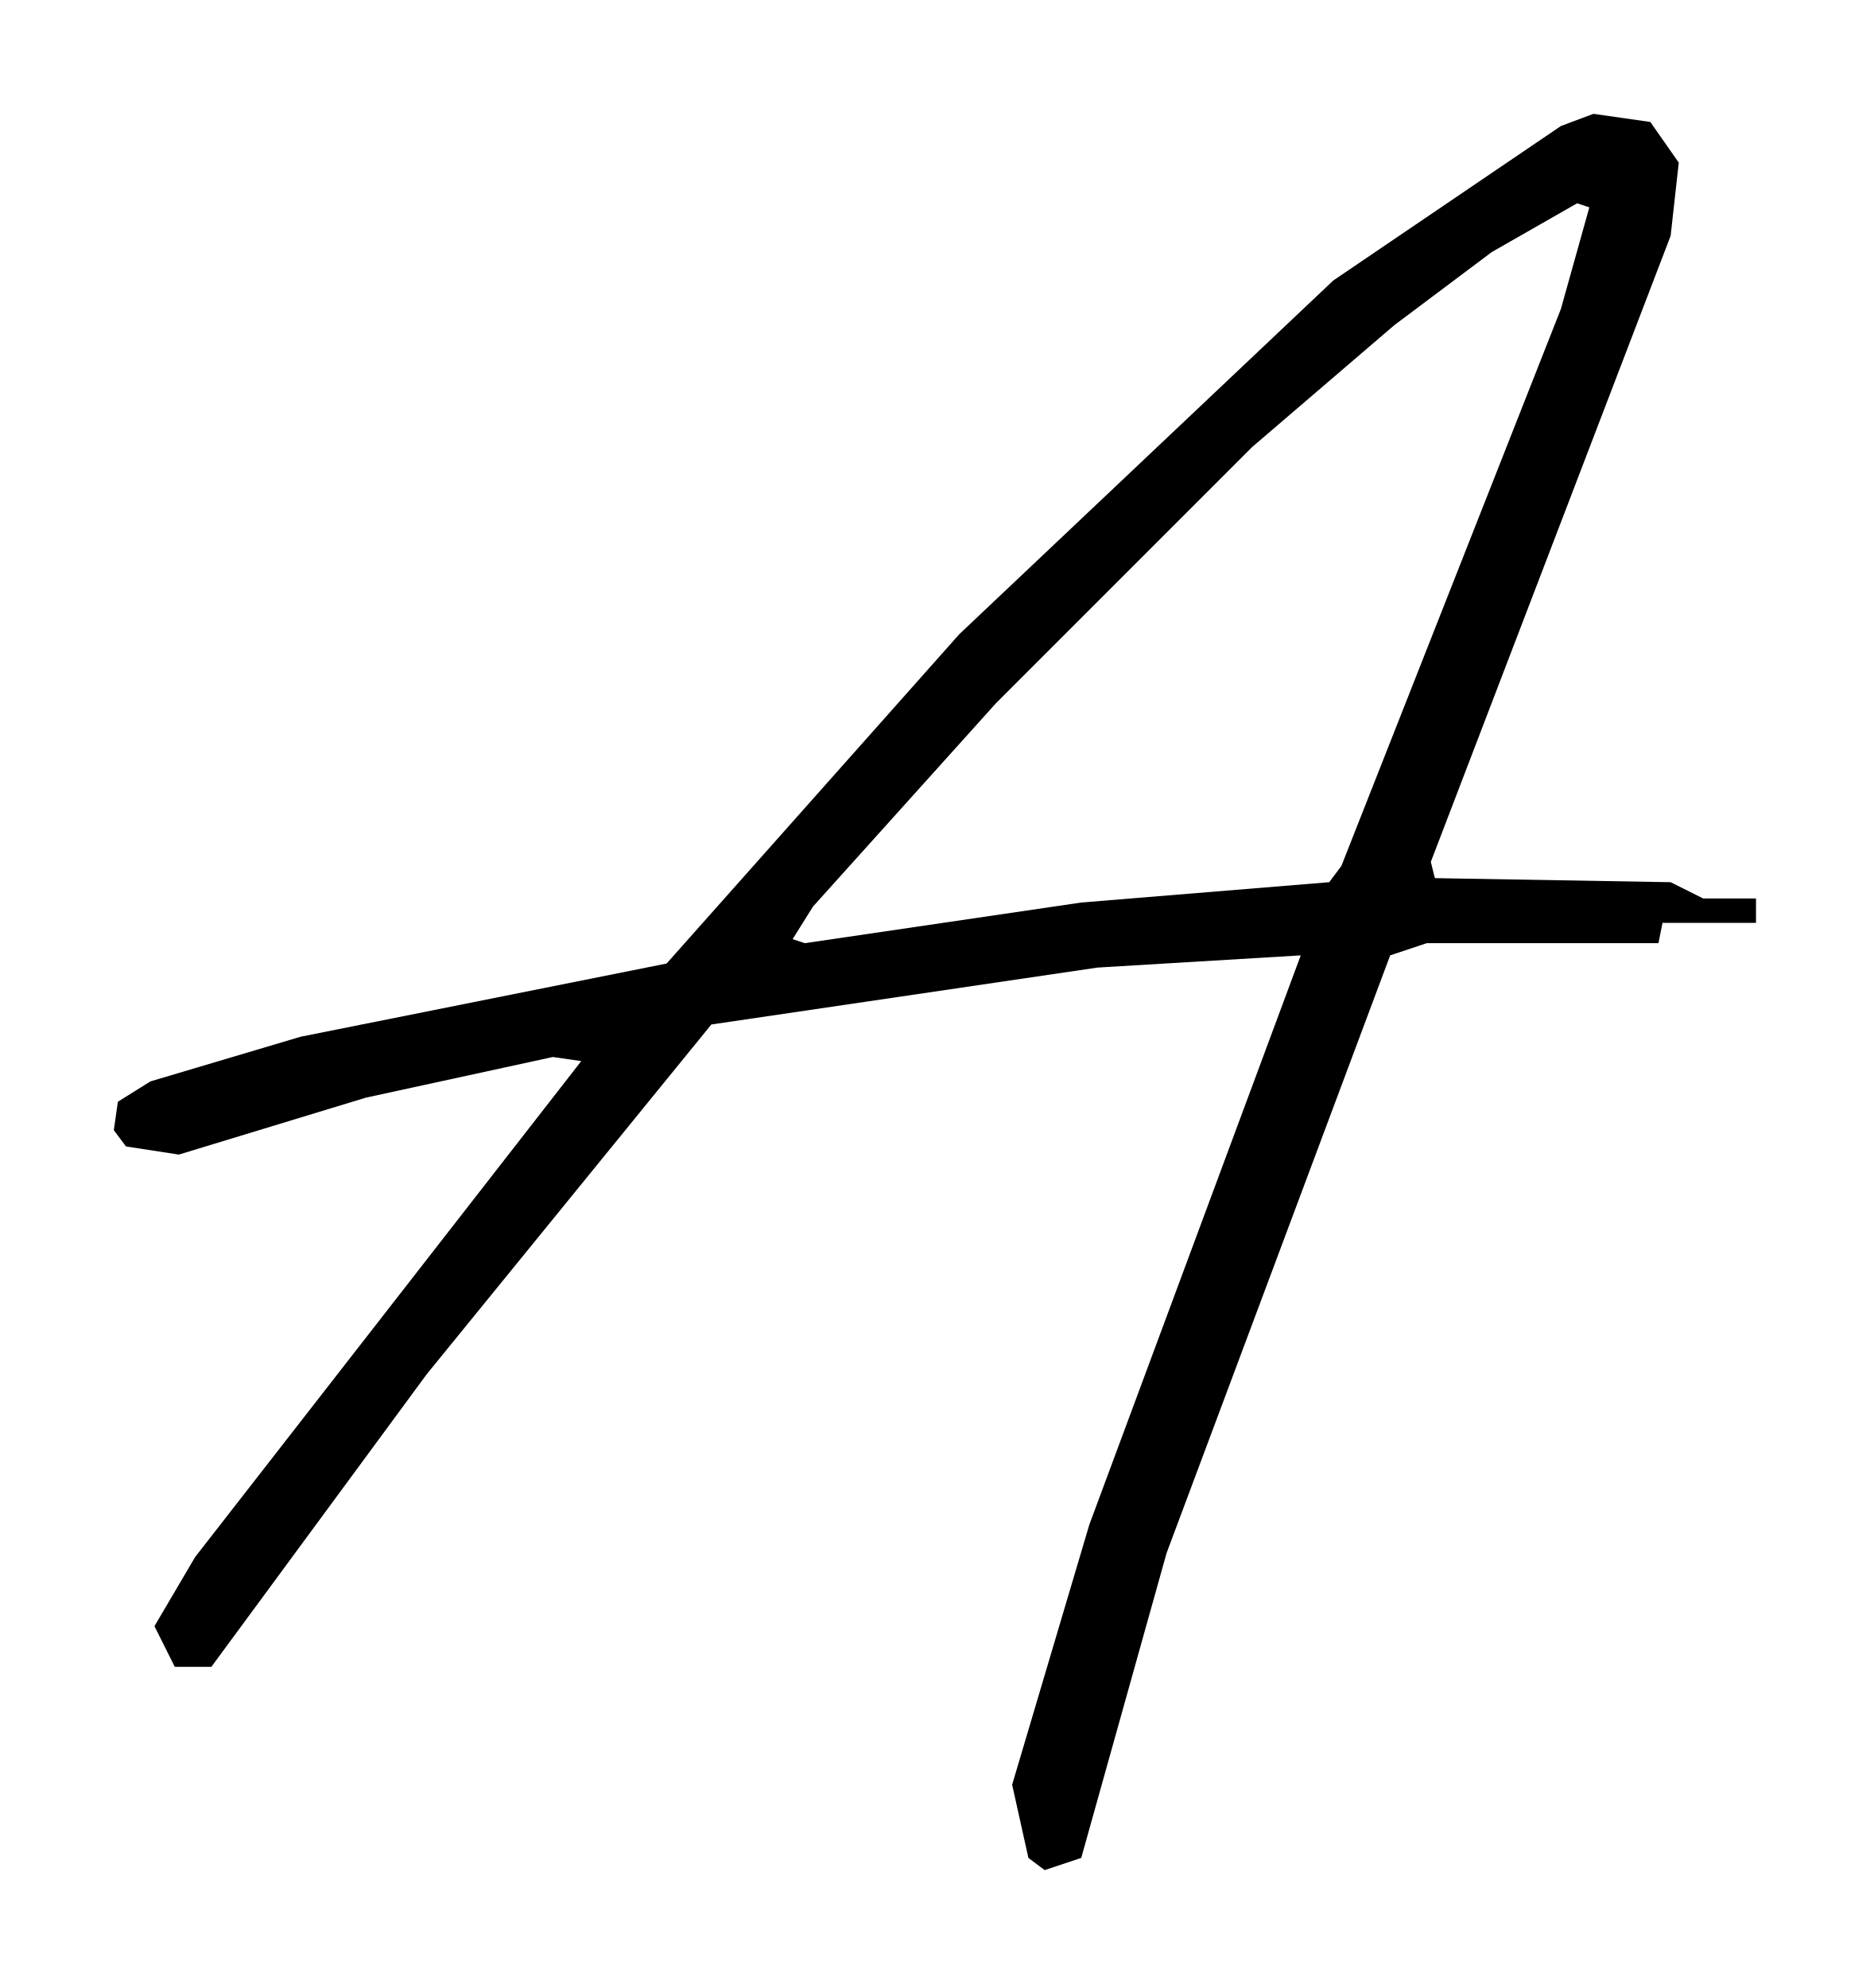
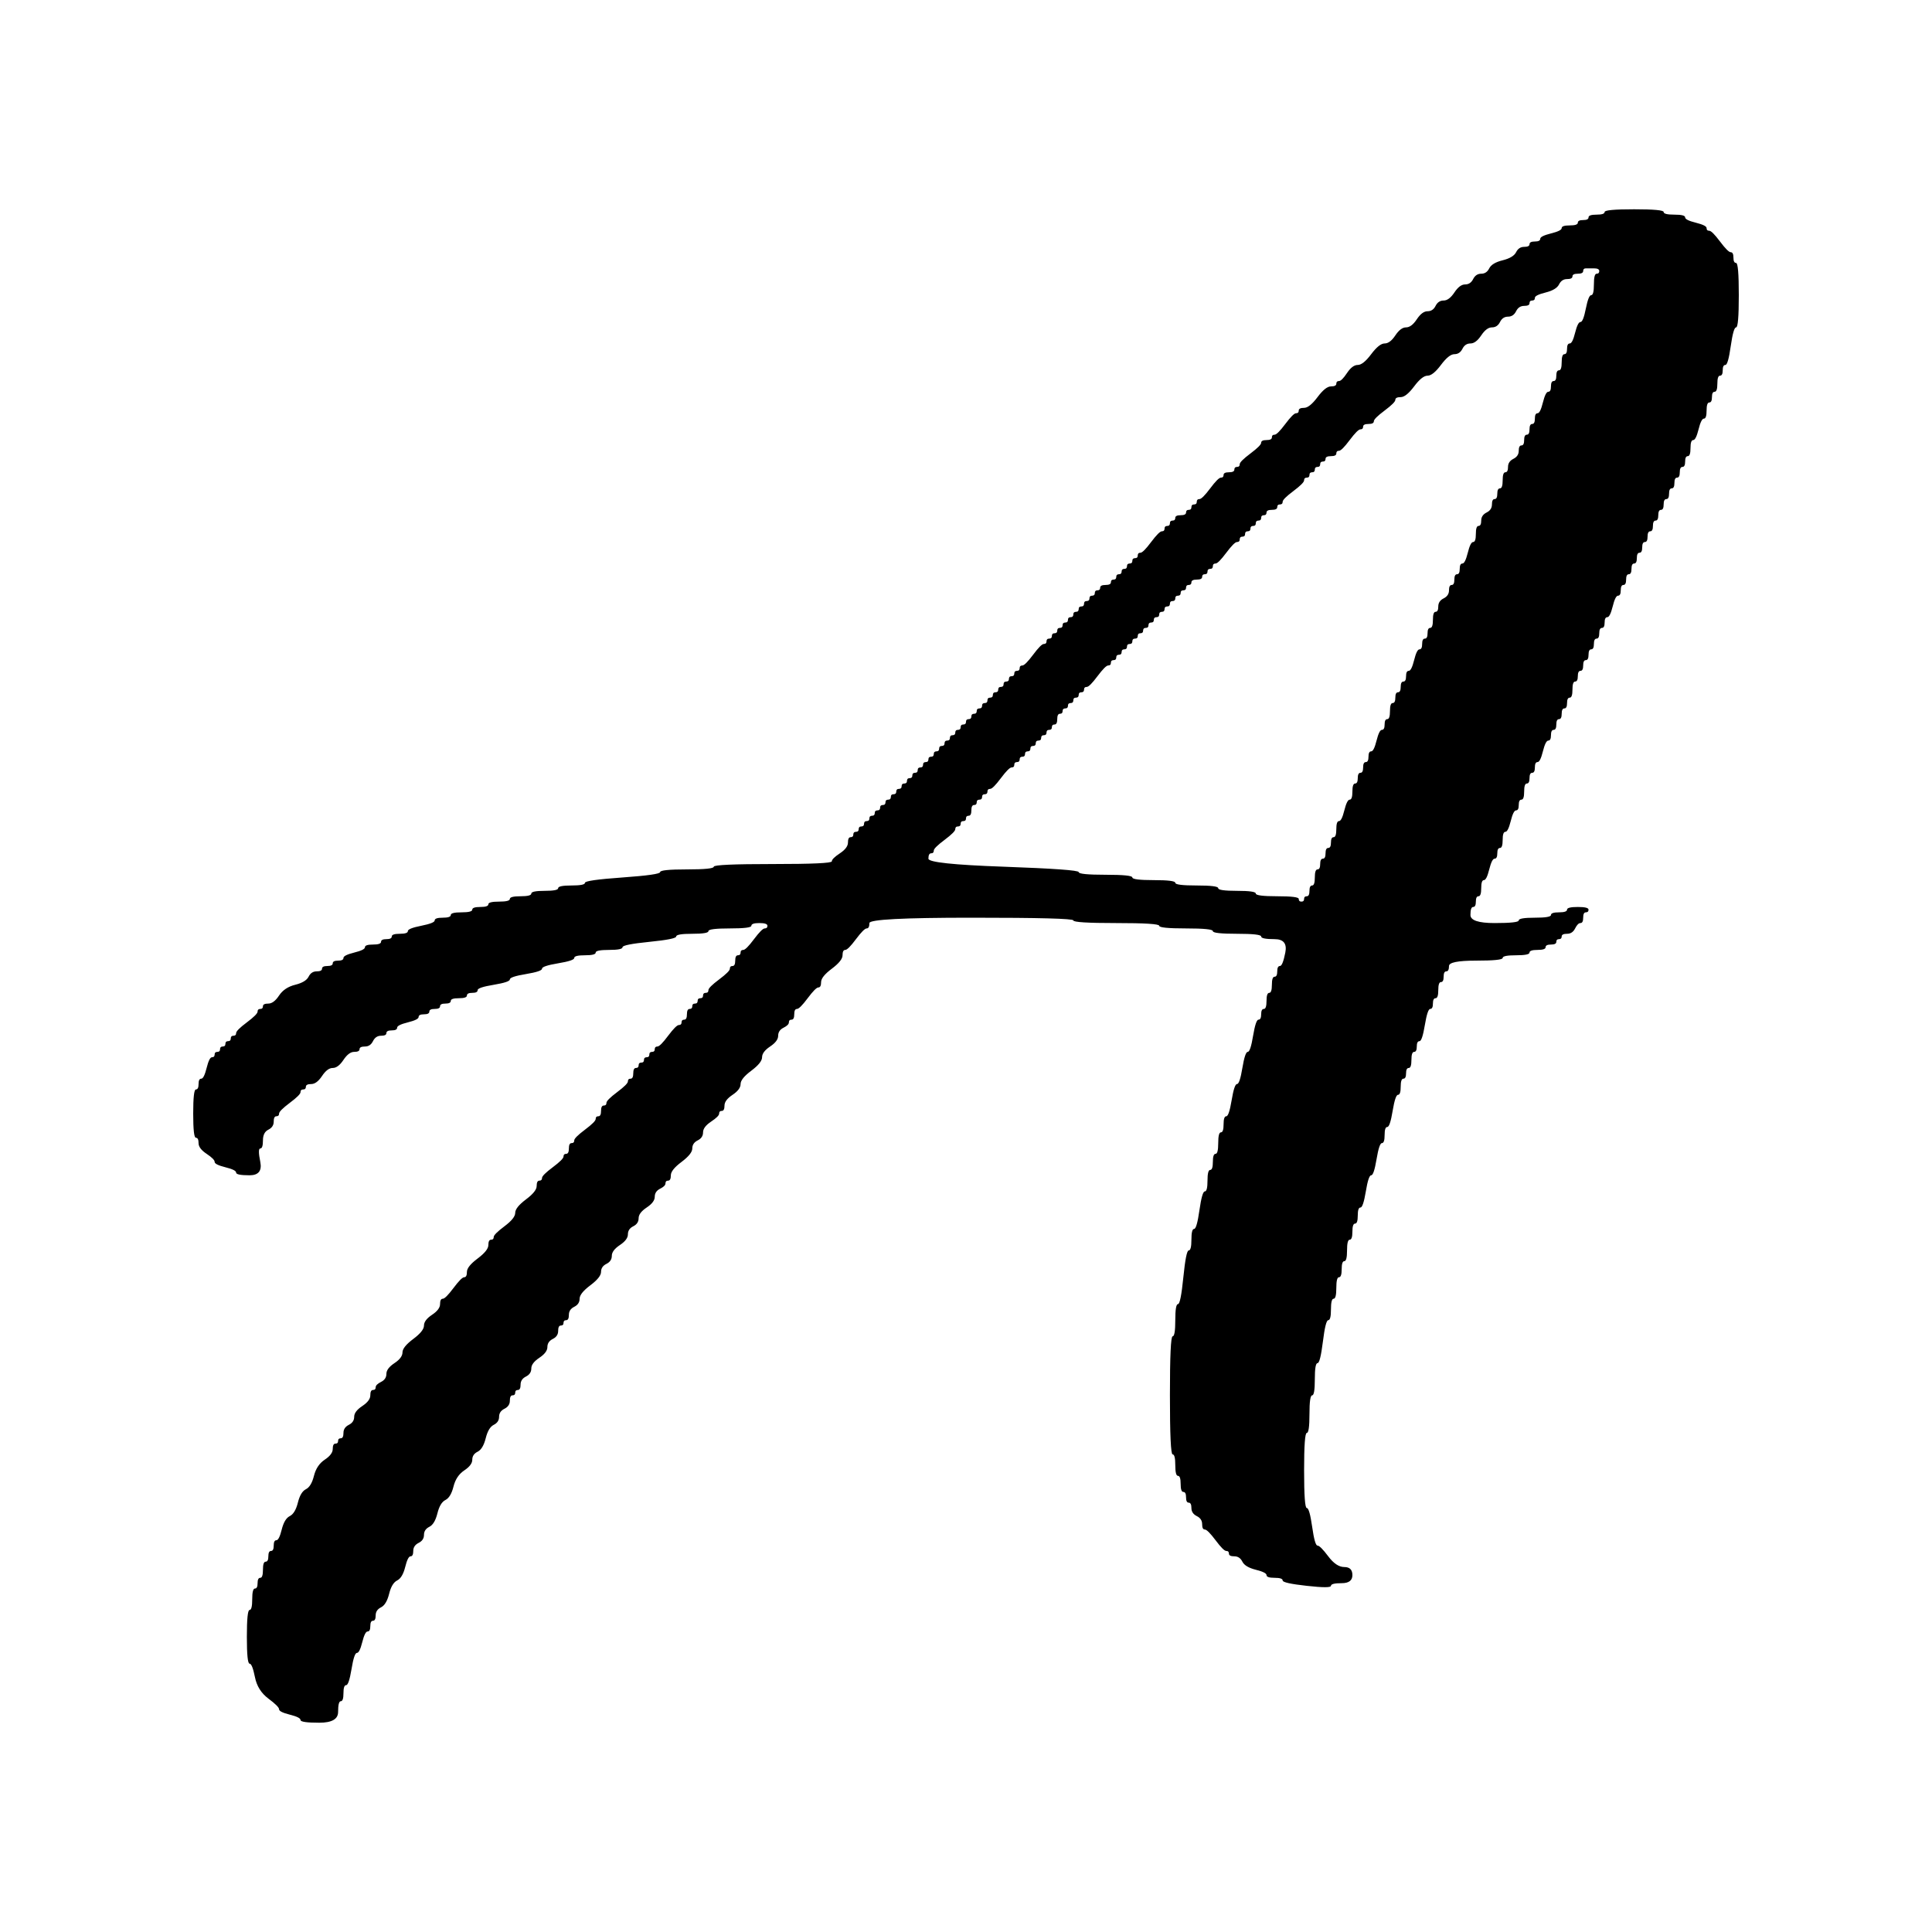
- <svg xmlns="http://www.w3.org/2000/svg" width="461" height="489" viewBox="0 0 461 489" role="img" aria-label="Alpha A logo">
-   <path d="M 406.0 30.0 L 392.0 28.0 L 384.0 31.0 L 328.0 69.0 L 236.0 156.0 L 164.0 237.0 L 74.0 255.0 L 37.0 266.0 L 29.0 271.0 L 28.0 278.0 L 31.0 282.0 L 44.0 284.0 L 90.0 270.0 L 136.0 260.0 L 143.0 261.0 L 48.0 383.0 L 38.0 400.0 L 43.0 410.0 L 52.0 410.0 L 105.0 338.0 L 175.0 252.0 L 270.0 238.0 L 320.0 235.0 L 268.0 375.0 L 249.0 439.0 L 253.0 457.0 L 257.0 460.0 L 266.0 457.0 L 287.0 382.0 L 342.0 235.0 L 351.0 232.0 L 408.0 232.0 L 409.0 227.0 L 432.0 227.0 L 432.0 221.0 L 419.0 221.0 L 411.0 217.0 L 353.0 216.0 L 352.0 212.0 L 411.0 58.0 L 413.0 40.0 Z M 391.0 51.0 L 384.0 76.0 L 330.0 213.0 L 327.0 217.0 L 266.0 222.0 L 198.0 232.0 L 195.0 231.0 L 200.0 223.0 L 245.0 173.0 L 308.0 110.0 L 343.0 80.0 L 367.0 62.0 L 388.0 50.0 Z" fill="#000000" fill-rule="evenodd" />
+ <svg xmlns="http://www.w3.org/2000/svg" width="400" height="400" viewBox="0 0 400 400" fill="none">
+   <path fill="#000" fill-rule="evenodd" d="M332.22 43.89Q332.22 43.33 338.33 43.33Q344.44 43.33 344.44 43.89Q344.44 44.44 346.67 44.44Q348.89 44.44 348.89 45Q348.89 45.56 351.11 46.11Q353.33 46.67 353.33 47.22Q353.33 47.78 353.89 47.78Q354.44 47.78 356.11 50Q357.78 52.22 358.33 52.22Q358.89 52.22 358.89 53.33Q358.89 54.44 359.44 54.44Q360 54.44 360 61.11Q360 67.78 359.44 67.78Q358.89 67.78 358.33 71.67Q357.78 75.56 357.22 75.56Q356.67 75.56 356.67 76.67Q356.67 77.78 356.11 77.78Q355.56 77.78 355.56 79.44Q355.56 81.11 355 81.11Q354.44 81.11 354.44 82.22Q354.44 83.33 353.89 83.33Q353.33 83.33 353.33 85Q353.33 86.67 352.78 86.67Q352.22 86.67 351.67 88.89Q351.11 91.11 350.56 91.11Q350 91.11 350 92.78Q350 94.44 349.44 94.44Q348.89 94.44 348.89 95.56Q348.89 96.67 348.33 96.67Q347.78 96.67 347.78 97.78Q347.78 98.89 347.22 98.89Q346.67 98.89 346.67 100Q346.67 101.11 346.11 101.11Q345.56 101.11 345.56 102.22Q345.56 103.33 345 103.33Q344.44 103.33 344.44 104.44Q344.44 105.56 343.89 105.56Q343.33 105.56 343.33 106.67Q343.33 107.78 342.78 107.78Q342.22 107.78 342.22 108.89Q342.22 110 341.67 110Q341.11 110 341.11 111.11Q341.11 112.22 340.56 112.22Q340 112.22 340 113.33Q340 114.44 339.44 114.44Q338.89 114.44 338.89 115.56Q338.89 116.67 338.33 116.67Q337.78 116.67 337.78 117.78Q337.78 118.89 337.22 118.89Q336.67 118.89 336.67 120Q336.67 121.11 336.11 121.11Q335.56 121.11 335.56 122.22Q335.56 123.33 335 123.33Q334.44 123.33 333.89 125.56Q333.33 127.78 332.78 127.78Q332.22 127.78 332.22 128.89Q332.22 130 331.67 130Q331.11 130 331.11 131.11Q331.11 132.22 330.56 132.22Q330 132.22 330 133.33Q330 134.44 329.44 134.44Q328.89 134.44 328.89 135.56Q328.89 136.67 328.33 136.67Q327.78 136.67 327.78 137.78Q327.78 138.89 327.22 138.89Q326.67 138.89 326.67 140Q326.67 141.11 326.11 141.11Q325.56 141.11 325.56 142.78Q325.56 144.44 325 144.44Q324.44 144.44 324.44 145.56Q324.44 146.67 323.89 146.67Q323.33 146.67 323.33 147.78Q323.33 148.89 322.78 148.89Q322.22 148.89 322.22 150Q322.22 151.11 321.67 151.11Q321.11 151.11 321.11 152.22Q321.11 153.33 320.56 153.33Q320 153.33 319.44 155.56Q318.89 157.78 318.33 157.78Q317.78 157.78 317.78 158.89Q317.78 160 317.22 160Q316.67 160 316.67 161.11Q316.67 162.22 316.11 162.22Q315.56 162.22 315.56 163.89Q315.56 165.56 315 165.56Q314.44 165.56 314.44 166.67Q314.44 167.78 313.89 167.78Q313.33 167.78 312.78 170Q312.22 172.22 311.67 172.22Q311.11 172.22 311.11 173.89Q311.11 175.56 310.56 175.56Q310 175.56 310 176.67Q310 177.78 309.44 177.78Q308.89 177.78 308.33 180Q307.78 182.22 307.22 182.22Q306.67 182.22 306.67 183.89Q306.67 185.56 306.11 185.56Q305.56 185.56 305.56 186.67Q305.56 187.78 305 187.78Q304.44 187.78 304.44 189.44Q304.44 191.11 309.44 191.11Q314.44 191.11 314.44 190.56Q314.44 190 317.78 190Q321.11 190 321.11 189.44Q321.11 188.89 322.78 188.89Q324.44 188.89 324.44 188.33Q324.44 187.78 326.67 187.78Q328.89 187.78 328.89 188.33Q328.89 188.89 328.33 188.89Q327.78 188.89 327.78 190Q327.78 191.11 327.22 191.11Q326.67 191.11 326.11 192.22Q325.56 193.33 324.44 193.33Q323.33 193.33 323.33 193.89Q323.33 194.44 322.78 194.44Q322.22 194.44 322.22 195Q322.22 195.56 321.11 195.56Q320 195.56 320 196.11Q320 196.67 318.33 196.67Q316.67 196.67 316.67 197.22Q316.67 197.78 313.89 197.78Q311.11 197.78 311.11 198.33Q311.11 198.89 305.56 198.89Q300 198.89 300 200Q300 201.11 299.44 201.11Q298.89 201.11 298.89 202.22Q298.89 203.33 298.33 203.33Q297.78 203.33 297.78 205Q297.78 206.67 297.22 206.67Q296.67 206.67 296.67 207.78Q296.67 208.89 296.11 208.89Q295.56 208.89 295 212.22Q294.44 215.56 293.89 215.56Q293.33 215.56 293.33 216.67Q293.33 217.78 292.78 217.78Q292.22 217.78 292.22 219.44Q292.22 221.11 291.67 221.11Q291.11 221.11 291.11 222.22Q291.11 223.33 290.56 223.33Q290 223.33 290 225Q290 226.67 289.44 226.67Q288.89 226.67 288.33 230Q287.78 233.33 287.22 233.33Q286.67 233.33 286.67 235Q286.67 236.67 286.11 236.67Q285.56 236.67 285 240Q284.44 243.33 283.89 243.33Q283.33 243.33 282.78 246.67Q282.22 250 281.67 250Q281.11 250 281.11 251.67Q281.11 253.33 280.56 253.33Q280 253.33 280 255Q280 256.67 279.44 256.67Q278.89 256.67 278.89 258.89Q278.89 261.11 278.33 261.11Q277.78 261.11 277.78 262.78Q277.78 264.44 277.22 264.44Q276.67 264.44 276.67 266.67Q276.67 268.89 276.11 268.89Q275.56 268.89 275.56 271.11Q275.56 273.33 275 273.33Q274.44 273.33 273.89 277.78Q273.33 282.22 272.78 282.22Q272.22 282.22 272.22 285.56Q272.22 288.89 271.67 288.89Q271.11 288.89 271.11 292.78Q271.11 296.67 270.56 296.67Q270 296.67 270 304.44Q270 312.22 270.56 312.22Q271.11 312.22 271.67 316.11Q272.22 320 272.78 320Q273.33 320 275 322.22Q276.67 324.44 278.33 324.44Q280 324.44 280 326.11Q280 327.78 277.78 327.78Q275.56 327.78 275.56 328.33Q275.56 328.89 270.56 328.33Q265.56 327.78 265.56 327.22Q265.56 326.67 263.89 326.67Q262.22 326.67 262.22 326.11Q262.22 325.56 260 325Q257.78 324.44 257.22 323.33Q256.67 322.22 255.56 322.22Q254.44 322.22 254.44 321.67Q254.44 321.11 253.89 321.11Q253.33 321.11 251.67 318.89Q250 316.67 249.44 316.67Q248.89 316.67 248.89 315.56Q248.89 314.44 247.78 313.89Q246.67 313.33 246.67 312.22Q246.67 311.11 246.11 311.11Q245.56 311.11 245.56 310Q245.56 308.89 245 308.89Q244.44 308.89 244.44 307.22Q244.44 305.56 243.89 305.56Q243.33 305.56 243.33 303.33Q243.33 301.11 242.78 301.11Q242.22 301.11 242.22 288.89Q242.22 276.67 242.78 276.67Q243.33 276.67 243.33 273.33Q243.33 270 243.89 270Q244.44 270 245 264.44Q245.56 258.89 246.11 258.89Q246.67 258.89 246.67 256.67Q246.67 254.44 247.22 254.44Q247.78 254.44 248.33 250.56Q248.89 246.67 249.44 246.67Q250 246.67 250 244.44Q250 242.22 250.56 242.22Q251.11 242.22 251.11 240.56Q251.11 238.89 251.67 238.89Q252.22 238.89 252.22 236.67Q252.22 234.44 252.78 234.44Q253.33 234.44 253.33 232.78Q253.33 231.11 253.89 231.11Q254.44 231.11 255 227.78Q255.56 224.44 256.11 224.44Q256.67 224.44 257.22 221.11Q257.78 217.78 258.33 217.78Q258.89 217.78 259.44 214.44Q260 211.11 260.56 211.11Q261.11 211.11 261.11 210Q261.11 208.89 261.67 208.89Q262.22 208.89 262.22 207.22Q262.22 205.56 262.78 205.56Q263.33 205.56 263.33 203.89Q263.33 202.22 263.89 202.22Q264.44 202.22 264.44 201.11Q264.44 200 265 200Q265.56 200 266.11 197.22Q266.67 194.44 263.89 194.44Q261.11 194.44 261.11 193.89Q261.11 193.33 256.11 193.33Q251.11 193.33 251.11 192.78Q251.11 192.22 245.56 192.22Q240 192.22 240 191.67Q240 191.11 231.11 191.11Q222.22 191.11 222.22 190.56Q222.22 190 201.11 190Q180 190 180 191.11Q180 192.22 179.44 192.22Q178.89 192.22 177.22 194.44Q175.56 196.67 175 196.67Q174.44 196.67 174.44 197.78Q174.44 198.89 172.22 200.56Q170 202.22 170 203.33Q170 204.44 169.44 204.44Q168.89 204.44 167.22 206.67Q165.56 208.89 165 208.89Q164.44 208.89 164.44 210Q164.44 211.11 163.89 211.11Q163.33 211.11 163.33 211.67Q163.33 212.22 162.22 212.78Q161.11 213.33 161.11 214.44Q161.11 215.56 159.44 216.67Q157.78 217.78 157.78 218.89Q157.78 220 155.56 221.67Q153.33 223.33 153.33 224.44Q153.33 225.56 151.67 226.67Q150 227.78 150 228.89Q150 230 149.44 230Q148.89 230 148.89 230.56Q148.89 231.11 147.22 232.22Q145.56 233.33 145.56 234.44Q145.56 235.56 144.44 236.11Q143.33 236.67 143.33 237.78Q143.33 238.89 141.11 240.56Q138.89 242.22 138.89 243.33Q138.89 244.44 138.33 244.44Q137.78 244.44 137.78 245Q137.78 245.56 136.67 246.11Q135.56 246.67 135.56 247.78Q135.56 248.89 133.89 250Q132.22 251.11 132.22 252.22Q132.22 253.33 131.11 253.89Q130 254.44 130 255.56Q130 256.67 128.33 257.78Q126.67 258.89 126.67 260Q126.67 261.11 125.56 261.67Q124.44 262.22 124.44 263.33Q124.44 264.44 122.22 266.11Q120 267.78 120 268.89Q120 270 118.89 270.56Q117.78 271.11 117.78 272.22Q117.78 273.33 117.22 273.33Q116.67 273.33 116.67 273.89Q116.67 274.44 116.11 274.44Q115.56 274.44 115.56 275.56Q115.56 276.67 114.44 277.22Q113.33 277.78 113.33 278.89Q113.33 280 111.67 281.11Q110 282.22 110 283.33Q110 284.44 108.89 285Q107.78 285.56 107.78 286.67Q107.78 287.78 107.22 287.78Q106.67 287.78 106.67 288.33Q106.67 288.89 106.11 288.89Q105.56 288.89 105.56 290Q105.56 291.11 104.44 291.67Q103.33 292.22 103.33 293.33Q103.33 294.44 102.22 295Q101.11 295.56 100.56 297.78Q100 300 98.89 300.56Q97.78 301.11 97.78 302.22Q97.78 303.33 96.11 304.44Q94.44 305.56 93.89 307.78Q93.33 310 92.22 310.56Q91.11 311.11 90.56 313.33Q90 315.56 88.89 316.11Q87.78 316.67 87.78 317.78Q87.78 318.89 86.67 319.44Q85.56 320 85.56 321.11Q85.56 322.22 85 322.22Q84.44 322.22 83.89 324.44Q83.33 326.67 82.22 327.22Q81.11 327.78 80.56 330Q80 332.22 78.89 332.78Q77.78 333.33 77.78 334.44Q77.78 335.56 77.22 335.56Q76.67 335.56 76.67 336.67Q76.67 337.78 76.11 337.78Q75.56 337.78 75 340Q74.44 342.22 73.89 342.22Q73.33 342.22 72.78 345.56Q72.22 348.89 71.67 348.89Q71.11 348.89 71.11 350.56Q71.11 352.22 70.56 352.22Q70 352.22 70 354.44Q70 356.67 66.11 356.67Q62.22 356.67 62.22 356.11Q62.22 355.56 60 355Q57.78 354.44 57.78 353.89Q57.78 353.33 55.56 351.67Q53.33 350 52.78 347.22Q52.22 344.44 51.67 344.44Q51.11 344.44 51.11 338.89Q51.11 333.33 51.67 333.33Q52.22 333.33 52.22 331.11Q52.22 328.89 52.78 328.89Q53.33 328.89 53.33 327.78Q53.33 326.67 53.89 326.67Q54.44 326.67 54.44 325Q54.44 323.33 55 323.33Q55.56 323.33 55.56 322.22Q55.56 321.11 56.11 321.11Q56.67 321.11 56.67 320Q56.67 318.89 57.22 318.89Q57.78 318.89 58.33 316.67Q58.89 314.44 60 313.89Q61.11 313.33 61.67 311.11Q62.22 308.89 63.33 308.33Q64.44 307.78 65 305.56Q65.56 303.33 67.22 302.22Q68.89 301.11 68.89 300Q68.89 298.89 69.44 298.89Q70 298.89 70 298.33Q70 297.78 70.56 297.78Q71.11 297.78 71.11 296.67Q71.11 295.56 72.22 295Q73.33 294.44 73.33 293.33Q73.33 292.22 75 291.11Q76.67 290 76.67 288.89Q76.67 287.78 77.22 287.78Q77.78 287.78 77.78 287.22Q77.78 286.67 78.89 286.11Q80 285.56 80 284.44Q80 283.33 81.67 282.22Q83.33 281.11 83.33 280Q83.33 278.89 85.56 277.22Q87.78 275.56 87.78 274.44Q87.78 273.33 89.44 272.22Q91.11 271.11 91.11 270Q91.11 268.89 91.67 268.89Q92.22 268.89 93.89 266.67Q95.56 264.44 96.11 264.44Q96.67 264.44 96.67 263.33Q96.67 262.22 98.89 260.56Q101.11 258.89 101.11 257.78Q101.11 256.67 101.67 256.67Q102.22 256.67 102.22 256.11Q102.22 255.56 104.44 253.89Q106.67 252.22 106.67 251.11Q106.67 250 108.89 248.33Q111.11 246.67 111.11 245.56Q111.11 244.44 111.67 244.44Q112.22 244.44 112.22 243.89Q112.22 243.33 114.44 241.67Q116.67 240 116.67 239.44Q116.67 238.89 117.22 238.89Q117.78 238.89 117.78 237.78Q117.78 236.67 118.33 236.67Q118.89 236.67 118.89 236.11Q118.89 235.56 121.11 233.89Q123.33 232.22 123.33 231.67Q123.33 231.11 123.89 231.11Q124.44 231.11 124.44 230Q124.44 228.89 125 228.89Q125.56 228.89 125.56 228.33Q125.56 227.78 127.78 226.11Q130 224.44 130 223.89Q130 223.33 130.56 223.33Q131.11 223.33 131.11 222.22Q131.11 221.11 131.67 221.11Q132.22 221.11 132.22 220.56Q132.22 220 132.78 220Q133.33 220 133.33 219.44Q133.33 218.89 133.89 218.89Q134.44 218.89 134.44 218.33Q134.44 217.78 135 217.78Q135.56 217.78 135.56 217.22Q135.56 216.67 136.11 216.67Q136.67 216.67 138.33 214.44Q140 212.22 140.56 212.22Q141.11 212.22 141.11 211.67Q141.11 211.11 141.67 211.11Q142.22 211.11 142.22 210Q142.22 208.89 142.78 208.89Q143.33 208.89 143.33 208.33Q143.33 207.78 143.89 207.78Q144.44 207.78 144.44 207.22Q144.44 206.67 145 206.67Q145.56 206.67 145.56 206.11Q145.56 205.56 146.11 205.56Q146.67 205.56 146.67 205Q146.67 204.44 148.89 202.78Q151.11 201.11 151.11 200.56Q151.11 200 151.67 200Q152.22 200 152.22 198.89Q152.22 197.78 152.78 197.78Q153.33 197.78 153.33 197.22Q153.33 196.67 153.89 196.67Q154.44 196.67 156.11 194.44Q157.78 192.22 158.33 192.22Q158.89 192.22 158.89 191.67Q158.89 191.11 157.22 191.11Q155.56 191.11 155.56 191.67Q155.56 192.22 151.11 192.22Q146.67 192.22 146.67 192.78Q146.67 193.33 143.33 193.33Q140 193.33 140 193.89Q140 194.44 134.44 195Q128.89 195.56 128.89 196.11Q128.89 196.67 126.11 196.67Q123.33 196.67 123.33 197.22Q123.33 197.78 121.11 197.78Q118.89 197.78 118.89 198.33Q118.89 198.89 115.56 199.44Q112.22 200 112.22 200.56Q112.22 201.11 108.89 201.67Q105.56 202.22 105.56 202.78Q105.56 203.33 102.22 203.89Q98.89 204.44 98.89 205Q98.89 205.56 97.78 205.56Q96.67 205.56 96.67 206.11Q96.67 206.67 95 206.67Q93.33 206.67 93.33 207.22Q93.33 207.78 92.22 207.78Q91.11 207.78 91.11 208.33Q91.11 208.89 90 208.89Q88.89 208.89 88.89 209.44Q88.89 210 87.78 210Q86.67 210 86.67 210.56Q86.67 211.11 84.44 211.67Q82.22 212.22 82.22 212.78Q82.22 213.33 81.11 213.33Q80 213.33 80 213.89Q80 214.44 78.89 214.44Q77.78 214.44 77.22 215.56Q76.67 216.67 75.56 216.67Q74.44 216.67 74.44 217.22Q74.44 217.78 73.33 217.78Q72.22 217.78 71.11 219.44Q70 221.11 68.89 221.11Q67.78 221.11 66.67 222.78Q65.56 224.44 64.44 224.44Q63.33 224.44 63.33 225Q63.33 225.56 62.78 225.56Q62.22 225.56 62.22 226.11Q62.22 226.67 60 228.33Q57.78 230 57.78 230.56Q57.78 231.11 57.22 231.11Q56.67 231.11 56.67 232.22Q56.67 233.33 55.56 233.89Q54.44 234.44 54.44 236.11Q54.44 237.78 53.89 237.78Q53.33 237.78 53.89 240.56Q54.44 243.33 51.67 243.33Q48.89 243.33 48.89 242.78Q48.89 242.22 46.67 241.67Q44.44 241.11 44.44 240.56Q44.44 240 42.78 238.89Q41.11 237.78 41.11 236.67Q41.11 235.56 40.56 235.56Q40 235.56 40 230.56Q40 225.56 40.56 225.56Q41.11 225.56 41.11 224.44Q41.11 223.33 41.67 223.33Q42.22 223.33 42.78 221.11Q43.33 218.89 43.89 218.89Q44.44 218.89 44.44 218.33Q44.44 217.78 45 217.78Q45.56 217.78 45.56 217.22Q45.56 216.67 46.11 216.67Q46.67 216.67 46.67 216.11Q46.67 215.56 47.22 215.56Q47.78 215.56 47.78 215Q47.78 214.44 48.33 214.44Q48.89 214.44 48.89 213.89Q48.89 213.33 51.11 211.67Q53.33 210 53.33 209.44Q53.33 208.89 53.89 208.89Q54.44 208.89 54.44 208.33Q54.44 207.78 55.56 207.78Q56.67 207.78 57.78 206.11Q58.89 204.44 61.11 203.89Q63.33 203.33 63.89 202.22Q64.44 201.11 65.56 201.11Q66.67 201.11 66.67 200.56Q66.67 200 67.78 200Q68.89 200 68.89 199.44Q68.89 198.89 70 198.89Q71.11 198.89 71.11 198.33Q71.11 197.78 73.33 197.22Q75.56 196.67 75.56 196.11Q75.56 195.56 77.22 195.56Q78.89 195.56 78.89 195Q78.89 194.44 80 194.44Q81.11 194.44 81.11 193.89Q81.11 193.33 82.78 193.33Q84.44 193.33 84.44 192.78Q84.44 192.22 87.22 191.67Q90 191.11 90 190.56Q90 190 91.67 190Q93.33 190 93.33 189.44Q93.33 188.89 95.56 188.89Q97.78 188.89 97.78 188.33Q97.78 187.78 99.44 187.78Q101.11 187.78 101.11 187.22Q101.11 186.67 103.33 186.67Q105.56 186.67 105.56 186.11Q105.56 185.56 107.78 185.56Q110 185.56 110 185Q110 184.44 112.78 184.44Q115.56 184.44 115.56 183.89Q115.56 183.33 118.33 183.33Q121.11 183.33 121.11 182.78Q121.11 182.22 128.89 181.67Q136.67 181.11 136.67 180.56Q136.67 180 142.22 180Q147.78 180 147.78 179.44Q147.78 178.89 160 178.89Q172.22 178.89 172.22 178.33Q172.22 177.78 173.89 176.67Q175.56 175.56 175.56 174.44Q175.56 173.33 176.11 173.33Q176.67 173.33 176.67 172.78Q176.67 172.22 177.22 172.22Q177.78 172.22 177.78 171.67Q177.78 171.11 178.33 171.11Q178.89 171.11 178.89 170.56Q178.89 170 179.44 170Q180 170 180 169.44Q180 168.89 180.56 168.89Q181.11 168.89 181.11 168.33Q181.11 167.78 181.67 167.78Q182.22 167.78 182.22 167.22Q182.22 166.67 182.78 166.67Q183.33 166.67 183.33 166.11Q183.33 165.56 183.89 165.56Q184.44 165.56 184.44 165Q184.44 164.44 185 164.44Q185.56 164.44 185.56 163.89Q185.56 163.33 186.11 163.33Q186.67 163.33 186.67 162.78Q186.67 162.22 187.22 162.22Q187.78 162.22 187.78 161.67Q187.78 161.11 188.33 161.11Q188.89 161.11 188.89 160.56Q188.89 160 189.44 160Q190 160 190 159.44Q190 158.89 190.56 158.89Q191.11 158.89 191.11 158.33Q191.11 157.78 191.67 157.78Q192.22 157.78 192.22 157.22Q192.22 156.67 192.78 156.67Q193.33 156.67 193.33 156.11Q193.33 155.56 193.89 155.56Q194.44 155.56 194.44 155Q194.44 154.44 195 154.44Q195.56 154.44 195.56 153.89Q195.56 153.33 196.11 153.33Q196.67 153.33 196.67 152.78Q196.67 152.22 197.22 152.22Q197.78 152.22 197.78 151.67Q197.78 151.11 198.33 151.11Q198.89 151.11 198.89 150.56Q198.89 150 199.44 150Q200 150 200 149.44Q200 148.89 200.56 148.89Q201.11 148.89 201.11 148.33Q201.11 147.78 201.67 147.78Q202.22 147.78 202.22 147.22Q202.22 146.67 202.78 146.67Q203.33 146.67 203.33 146.11Q203.33 145.56 203.89 145.56Q204.44 145.56 204.44 145Q204.44 144.44 205 144.44Q205.56 144.44 205.56 143.89Q205.56 143.33 206.11 143.33Q206.67 143.33 206.67 142.78Q206.67 142.22 207.22 142.22Q207.78 142.22 207.78 141.67Q207.78 141.11 208.33 141.11Q208.89 141.11 208.89 140.56Q208.89 140 209.44 140Q210 140 210 139.44Q210 138.89 210.56 138.89Q211.11 138.89 211.11 138.33Q211.11 137.78 211.67 137.78Q212.22 137.78 213.89 135.56Q215.56 133.33 216.11 133.33Q216.67 133.33 216.67 132.78Q216.67 132.22 217.22 132.22Q217.78 132.22 217.78 131.67Q217.78 131.11 218.33 131.11Q218.89 131.11 218.89 130.56Q218.89 130 219.44 130Q220 130 220 129.44Q220 128.89 220.56 128.89Q221.11 128.89 221.11 128.33Q221.11 127.78 221.67 127.78Q222.22 127.78 222.22 127.22Q222.22 126.67 222.78 126.67Q223.33 126.67 223.33 126.11Q223.33 125.56 223.89 125.56Q224.44 125.56 224.44 125Q224.44 124.44 225 124.44Q225.56 124.44 225.56 123.89Q225.56 123.33 226.11 123.33Q226.67 123.33 226.67 122.78Q226.67 122.22 227.22 122.22Q227.78 122.22 227.78 121.67Q227.78 121.11 228.89 121.11Q230 121.11 230 120.56Q230 120 230.56 120Q231.11 120 231.11 119.44Q231.11 118.89 231.67 118.89Q232.22 118.89 232.22 118.33Q232.22 117.78 232.78 117.78Q233.33 117.78 233.33 117.22Q233.33 116.67 233.89 116.67Q234.44 116.67 234.44 116.11Q234.44 115.56 235 115.56Q235.56 115.56 235.56 115Q235.56 114.44 236.11 114.44Q236.67 114.44 238.33 112.22Q240 110 240.56 110Q241.11 110 241.11 109.44Q241.11 108.89 241.67 108.89Q242.22 108.89 242.22 108.33Q242.22 107.78 242.78 107.78Q243.33 107.78 243.33 107.22Q243.33 106.67 244.44 106.67Q245.56 106.67 245.56 106.11Q245.56 105.56 246.11 105.56Q246.67 105.56 246.67 105Q246.67 104.44 247.22 104.44Q247.78 104.44 247.78 103.89Q247.78 103.33 248.33 103.33Q248.89 103.33 250.56 101.11Q252.22 98.89 252.78 98.89Q253.33 98.89 253.33 98.33Q253.33 97.78 254.44 97.78Q255.56 97.78 255.56 97.22Q255.56 96.67 256.11 96.67Q256.67 96.67 256.67 96.11Q256.67 95.56 258.89 93.89Q261.11 92.22 261.11 91.67Q261.11 91.11 262.22 91.11Q263.33 91.11 263.33 90.56Q263.33 90 263.89 90Q264.44 90 266.11 87.78Q267.78 85.56 268.33 85.56Q268.89 85.56 268.89 85Q268.89 84.44 270 84.44Q271.11 84.44 272.78 82.22Q274.44 80 275.56 80Q276.67 80 276.67 79.44Q276.67 78.89 277.22 78.89Q277.78 78.89 278.89 77.22Q280 75.56 281.11 75.56Q282.22 75.56 283.89 73.33Q285.56 71.11 286.67 71.11Q287.78 71.11 288.89 69.44Q290 67.78 291.11 67.78Q292.22 67.78 293.33 66.11Q294.44 64.44 295.56 64.44Q296.67 64.44 297.22 63.33Q297.78 62.22 298.89 62.22Q300 62.22 301.11 60.56Q302.22 58.89 303.33 58.89Q304.44 58.89 305 57.78Q305.56 56.67 306.67 56.67Q307.78 56.67 308.33 55.56Q308.89 54.44 311.11 53.89Q313.33 53.33 313.89 52.22Q314.44 51.11 315.56 51.11Q316.67 51.11 316.67 50.56Q316.67 50 317.78 50Q318.89 50 318.89 49.44Q318.89 48.89 321.11 48.33Q323.33 47.78 323.33 47.22Q323.33 46.67 325 46.67Q326.67 46.67 326.67 46.11Q326.67 45.56 327.78 45.56Q328.89 45.56 328.89 45Q328.89 44.44 330.56 44.44Q332.22 44.44 332.22 43.89ZM330 55.56Q328.89 55.56 328.33 55.56Q327.78 55.56 327.78 56.11Q327.78 56.67 326.67 56.67Q325.56 56.67 325.56 57.22Q325.56 57.78 324.44 57.78Q323.33 57.78 322.78 58.89Q322.22 60 320 60.56Q317.78 61.11 317.78 61.67Q317.78 62.22 317.22 62.22Q316.67 62.22 316.67 62.78Q316.67 63.33 315.56 63.33Q314.44 63.33 313.89 64.44Q313.33 65.56 312.22 65.56Q311.11 65.56 310.56 66.67Q310 67.78 308.89 67.78Q307.78 67.78 306.67 69.44Q305.56 71.11 304.44 71.11Q303.33 71.11 302.78 72.22Q302.22 73.33 301.11 73.33Q300 73.33 298.33 75.56Q296.67 77.78 295.56 77.78Q294.44 77.78 292.78 80Q291.11 82.22 290 82.22Q288.89 82.22 288.89 82.78Q288.89 83.33 286.67 85Q284.44 86.67 284.44 87.22Q284.44 87.78 283.33 87.78Q282.22 87.78 282.22 88.33Q282.22 88.89 281.67 88.89Q281.11 88.89 279.44 91.11Q277.78 93.33 277.22 93.33Q276.67 93.33 276.67 93.89Q276.67 94.44 275.56 94.44Q274.44 94.44 274.44 95Q274.44 95.56 273.89 95.56Q273.33 95.56 273.33 96.11Q273.33 96.67 272.78 96.67Q272.22 96.67 272.22 97.22Q272.22 97.78 271.67 97.78Q271.11 97.78 271.11 98.33Q271.11 98.89 270.56 98.89Q270 98.89 270 99.44Q270 100 267.78 101.67Q265.56 103.33 265.56 103.89Q265.56 104.44 265 104.44Q264.44 104.44 264.44 105Q264.44 105.56 263.33 105.56Q262.22 105.56 262.22 106.11Q262.22 106.67 261.67 106.67Q261.11 106.67 261.11 107.22Q261.11 107.78 260.56 107.78Q260 107.78 260 108.33Q260 108.89 259.44 108.89Q258.89 108.89 258.89 109.44Q258.89 110 258.33 110Q257.78 110 257.78 110.56Q257.78 111.11 257.22 111.11Q256.67 111.11 256.67 111.67Q256.67 112.22 256.11 112.22Q255.56 112.22 253.89 114.44Q252.22 116.67 251.67 116.67Q251.11 116.67 251.11 117.22Q251.11 117.78 250.56 117.78Q250 117.78 250 118.33Q250 118.89 249.44 118.89Q248.89 118.89 248.89 119.44Q248.89 120 247.78 120Q246.67 120 246.67 120.56Q246.67 121.11 246.11 121.11Q245.56 121.11 245.56 121.67Q245.56 122.22 245 122.22Q244.44 122.22 244.44 122.78Q244.44 123.33 243.89 123.33Q243.33 123.33 243.33 123.89Q243.33 124.44 242.78 124.44Q242.22 124.44 242.22 125Q242.22 125.56 241.67 125.56Q241.11 125.56 241.11 126.11Q241.11 126.67 240.56 126.67Q240 126.67 240 127.22Q240 127.78 239.44 127.78Q238.89 127.78 238.89 128.33Q238.89 128.89 238.33 128.89Q237.78 128.89 237.78 129.44Q237.78 130 237.22 130Q236.67 130 236.67 130.56Q236.67 131.11 236.11 131.11Q235.56 131.11 235.56 131.67Q235.56 132.22 235 132.22Q234.44 132.22 234.44 132.78Q234.44 133.33 233.89 133.33Q233.33 133.33 233.33 133.89Q233.33 134.44 232.78 134.44Q232.22 134.44 232.22 135Q232.22 135.56 231.67 135.56Q231.11 135.56 231.11 136.11Q231.11 136.67 230.56 136.67Q230 136.67 230 137.22Q230 137.78 229.44 137.78Q228.89 137.78 227.22 140Q225.56 142.22 225 142.22Q224.44 142.22 224.44 142.78Q224.44 143.33 223.89 143.33Q223.33 143.33 223.33 143.89Q223.33 144.44 222.78 144.44Q222.22 144.44 222.22 145Q222.22 145.56 221.67 145.56Q221.11 145.56 221.11 146.11Q221.11 146.67 220.56 146.67Q220 146.67 220 147.22Q220 147.78 219.44 147.78Q218.89 147.78 218.89 148.89Q218.89 150 218.33 150Q217.78 150 217.78 150.56Q217.78 151.11 217.22 151.11Q216.67 151.11 216.67 151.67Q216.67 152.22 216.11 152.22Q215.56 152.22 215.56 152.78Q215.56 153.33 215 153.33Q214.44 153.33 214.44 153.89Q214.44 154.44 213.89 154.44Q213.33 154.44 213.33 155Q213.33 155.56 212.78 155.56Q212.22 155.56 212.22 156.11Q212.22 156.67 211.67 156.67Q211.11 156.67 211.11 157.22Q211.11 157.78 210.56 157.78Q210 157.78 210 158.33Q210 158.89 209.44 158.89Q208.89 158.89 207.22 161.11Q205.56 163.33 205 163.33Q204.44 163.33 204.44 163.89Q204.44 164.44 203.89 164.44Q203.33 164.44 203.33 165Q203.33 165.56 202.78 165.56Q202.22 165.56 202.22 166.11Q202.22 166.67 201.67 166.67Q201.11 166.67 201.11 167.78Q201.11 168.89 200.56 168.89Q200 168.89 200 169.44Q200 170 199.44 170Q198.89 170 198.89 170.56Q198.89 171.11 198.33 171.11Q197.78 171.11 197.78 171.67Q197.78 172.22 195.56 173.89Q193.33 175.56 193.33 176.11Q193.33 176.67 192.78 176.67Q192.22 176.67 192.22 177.78Q192.22 178.89 207.78 179.44Q223.33 180 223.33 180.56Q223.33 181.11 228.89 181.11Q234.44 181.11 234.44 181.67Q234.44 182.22 238.89 182.22Q243.33 182.22 243.33 182.78Q243.33 183.33 247.78 183.33Q252.22 183.33 252.22 183.89Q252.22 184.44 256.11 184.44Q260 184.44 260 185Q260 185.56 264.44 185.56Q268.89 185.56 268.89 186.11Q268.89 186.67 269.44 186.67Q270 186.67 270 186.11Q270 185.56 270.56 185.56Q271.11 185.56 271.11 184.44Q271.11 183.33 271.67 183.33Q272.22 183.33 272.22 181.67Q272.22 180 272.78 180Q273.33 180 273.33 178.89Q273.33 177.78 273.89 177.78Q274.44 177.78 274.44 176.67Q274.44 175.56 275 175.56Q275.56 175.56 275.56 174.44Q275.56 173.33 276.11 173.33Q276.67 173.33 276.67 171.67Q276.67 170 277.22 170Q277.78 170 278.33 167.78Q278.89 165.56 279.44 165.56Q280 165.56 280 163.89Q280 162.22 280.56 162.22Q281.11 162.22 281.11 161.11Q281.11 160 281.67 160Q282.22 160 282.22 158.89Q282.22 157.78 282.78 157.78Q283.33 157.78 283.33 156.67Q283.33 155.56 283.89 155.56Q284.44 155.56 285 153.33Q285.56 151.11 286.11 151.11Q286.67 151.11 286.67 150Q286.67 148.89 287.22 148.89Q287.78 148.89 287.78 147.22Q287.78 145.56 288.33 145.56Q288.89 145.56 288.89 144.44Q288.89 143.33 289.44 143.33Q290 143.33 290 142.22Q290 141.11 290.56 141.11Q291.11 141.11 291.11 140Q291.11 138.89 291.67 138.89Q292.22 138.89 292.78 136.67Q293.33 134.44 293.89 134.44Q294.44 134.44 294.44 133.33Q294.44 132.22 295 132.22Q295.56 132.22 295.56 131.11Q295.56 130 296.11 130Q296.67 130 296.67 128.33Q296.67 126.67 297.22 126.67Q297.78 126.67 297.78 125.56Q297.78 124.44 298.89 123.89Q300 123.33 300 122.22Q300 121.11 300.56 121.11Q301.11 121.11 301.11 120Q301.11 118.89 301.67 118.89Q302.22 118.89 302.22 117.78Q302.22 116.67 302.78 116.67Q303.33 116.67 303.89 114.44Q304.44 112.22 305 112.22Q305.56 112.22 305.56 110.56Q305.56 108.89 306.11 108.89Q306.67 108.89 306.67 107.78Q306.67 106.67 307.78 106.11Q308.89 105.56 308.89 104.44Q308.89 103.33 309.44 103.33Q310 103.33 310 102.22Q310 101.11 310.56 101.11Q311.11 101.11 311.11 99.44Q311.11 97.78 311.67 97.78Q312.22 97.78 312.22 96.67Q312.22 95.56 313.33 95Q314.44 94.44 314.44 93.33Q314.44 92.22 315 92.22Q315.56 92.22 315.56 91.11Q315.56 90 316.11 90Q316.67 90 316.67 88.89Q316.67 87.78 317.22 87.78Q317.78 87.78 317.78 86.67Q317.78 85.56 318.33 85.56Q318.89 85.56 319.44 83.33Q320 81.11 320.56 81.11Q321.11 81.11 321.11 80Q321.11 78.89 321.67 78.89Q322.22 78.89 322.22 77.78Q322.22 76.67 322.78 76.67Q323.33 76.67 323.33 75Q323.33 73.33 323.89 73.33Q324.44 73.33 324.44 72.22Q324.44 71.11 325 71.11Q325.56 71.11 326.11 68.89Q326.67 66.67 327.22 66.67Q327.78 66.67 328.33 63.89Q328.89 61.11 329.44 61.11Q330 61.11 330 58.89Q330 56.67 330.56 56.67Q331.11 56.67 331.11 56.11Q331.11 55.56 330 55.56Z" />
</svg>
